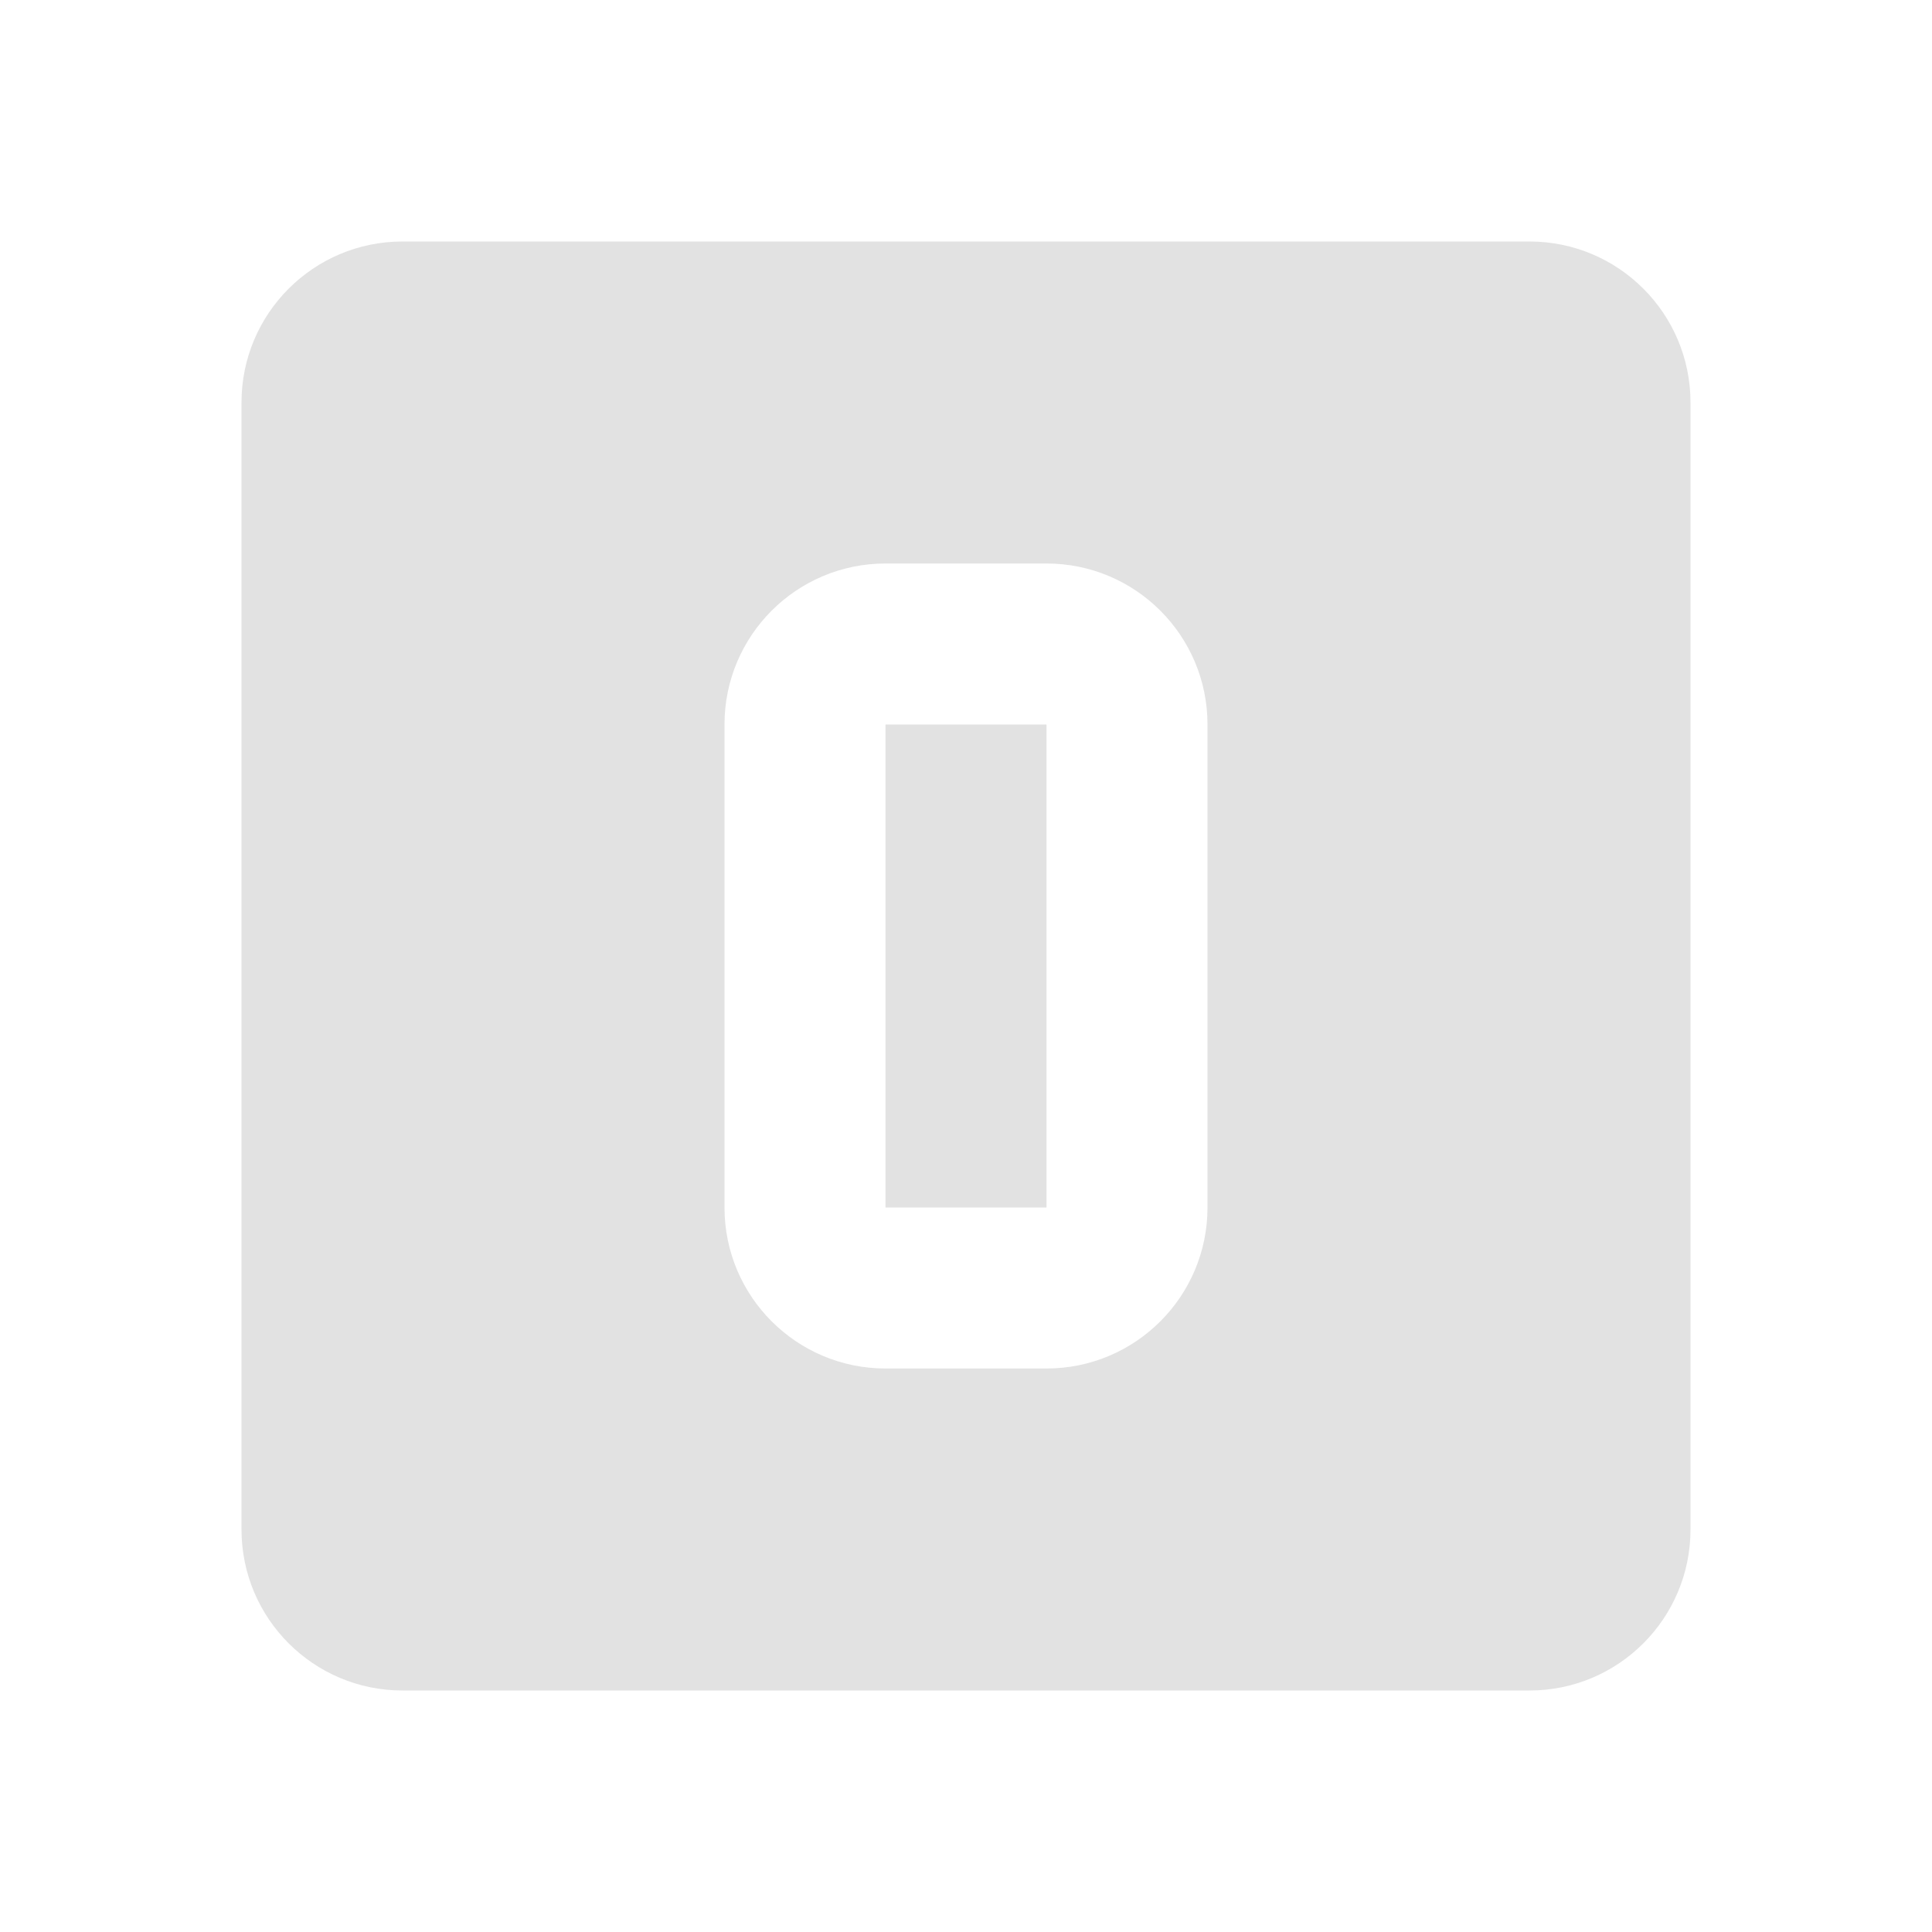
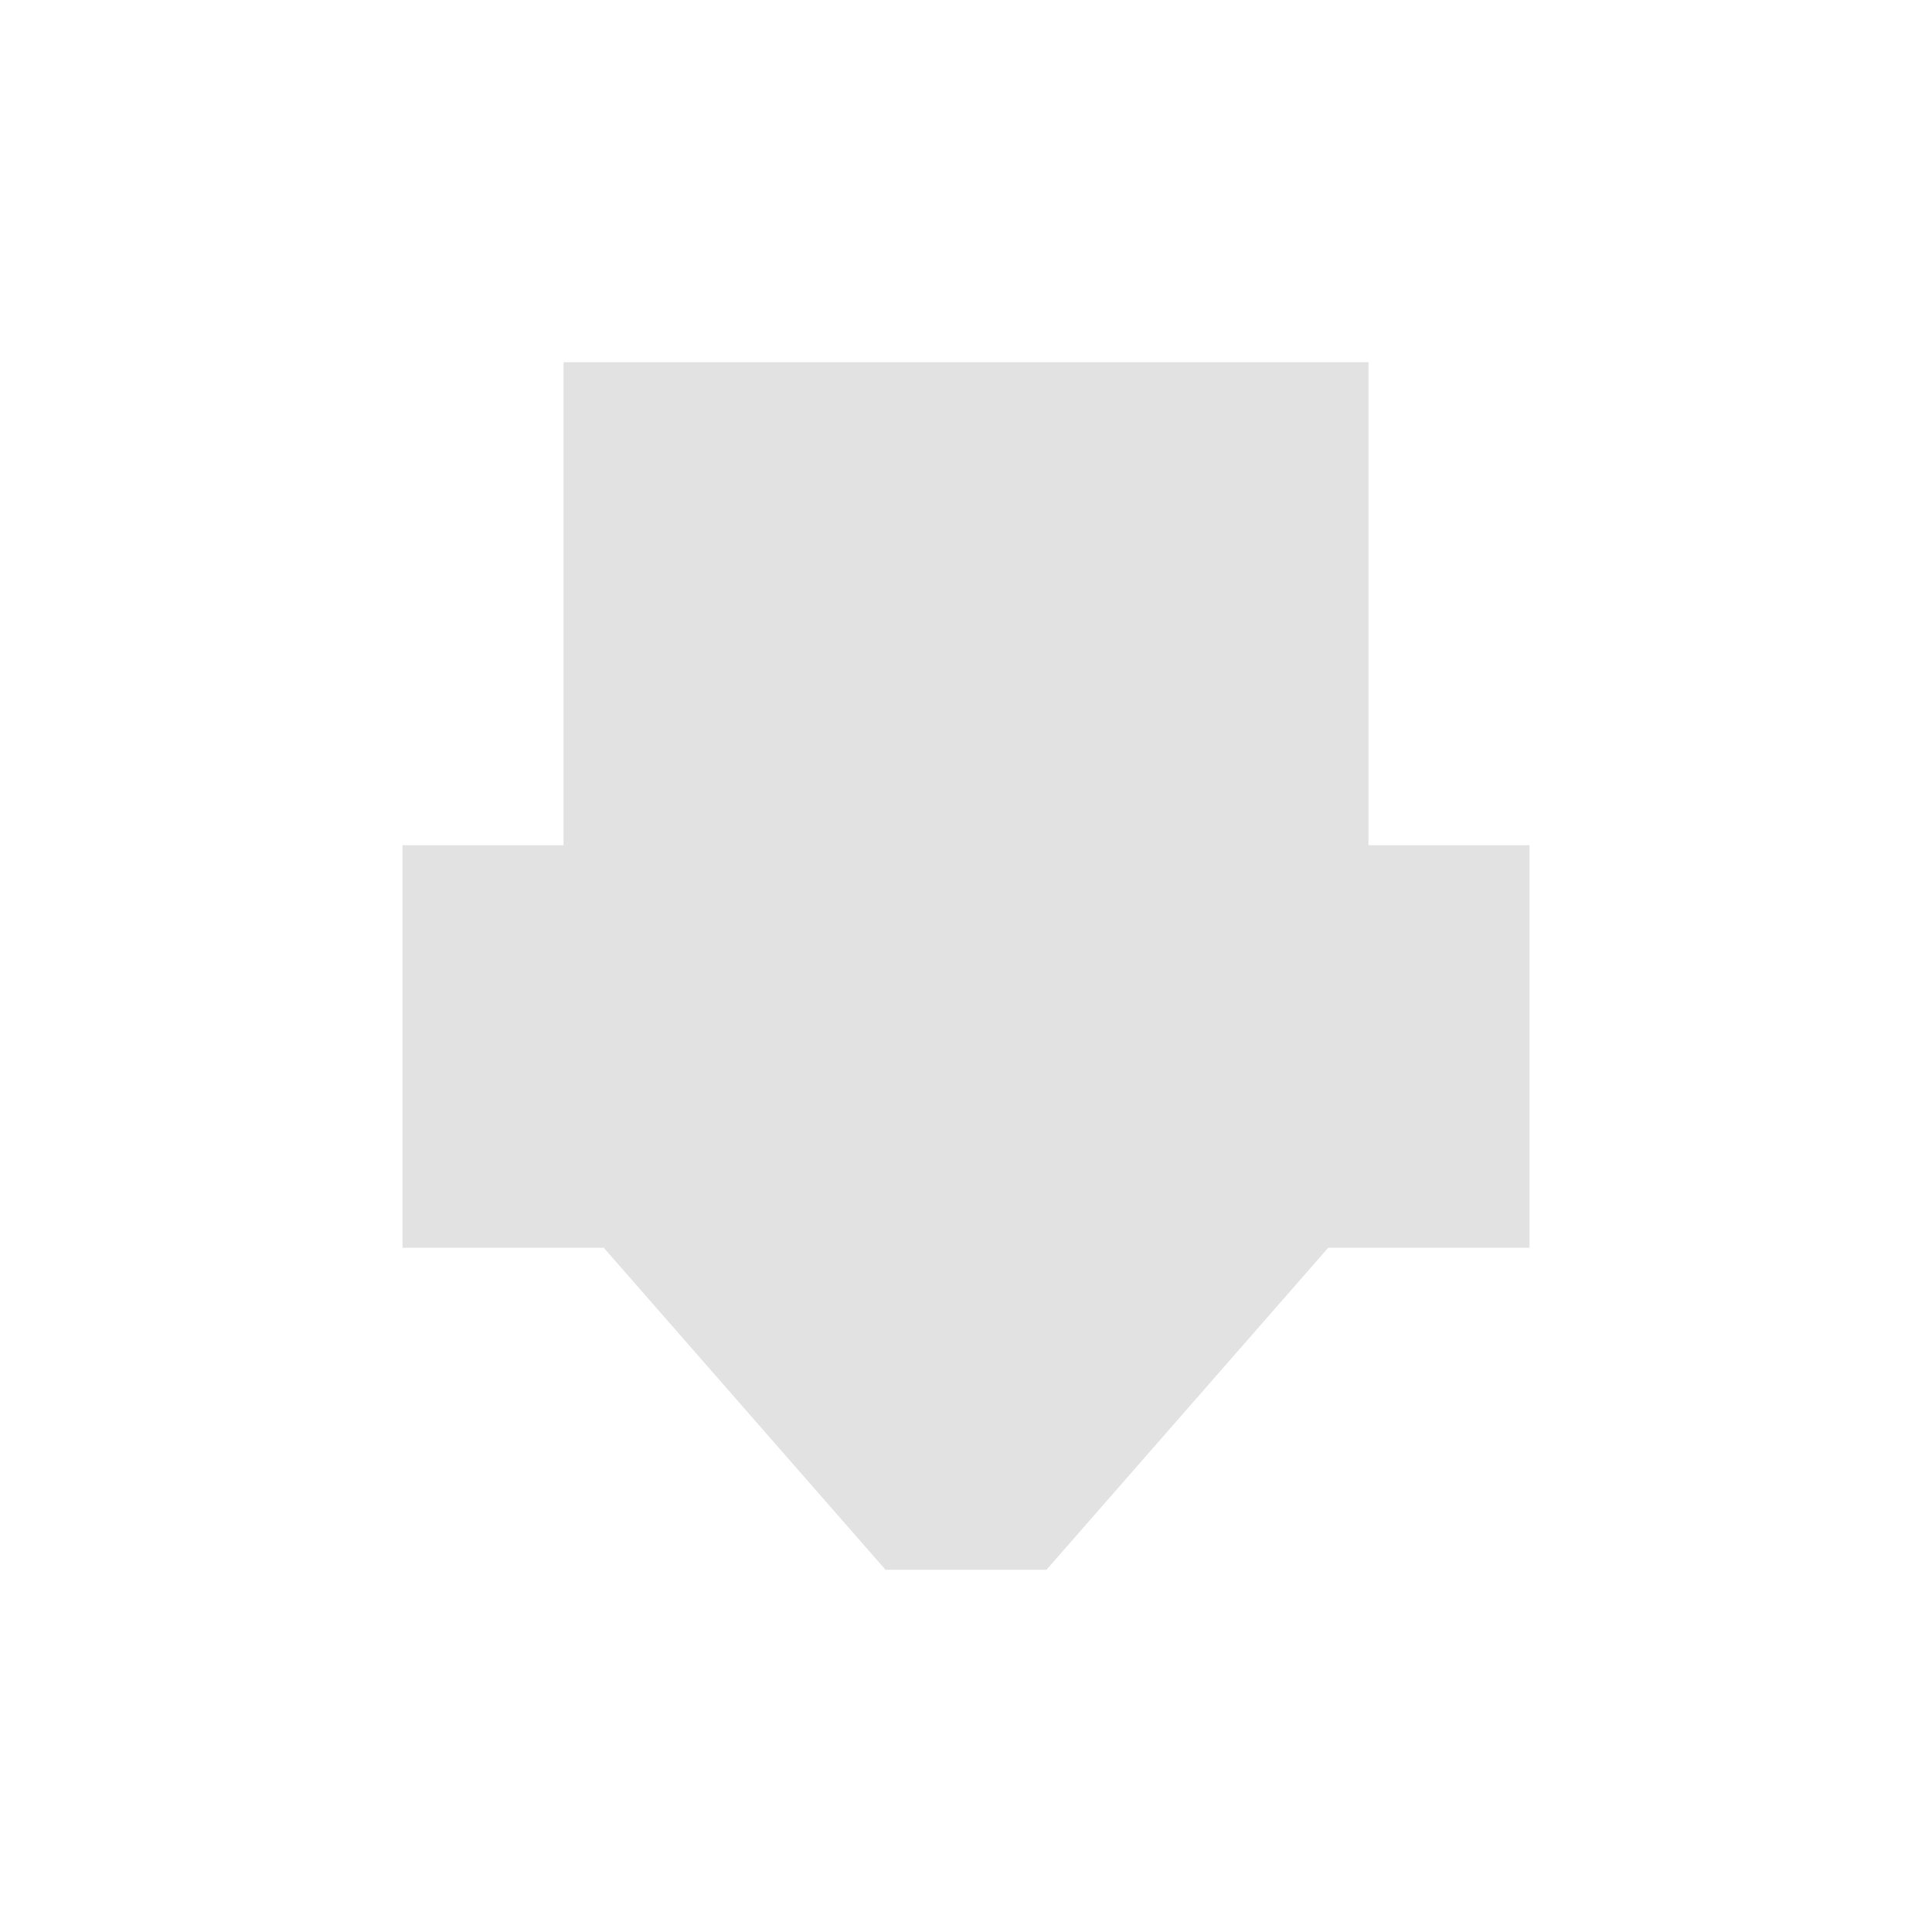
- <svg xmlns="http://www.w3.org/2000/svg" version="1.1" width="24" height="24" viewBox="0 0 24 24" id="svg1087">
-   <defs id="defs1091" />
-   <path d="M19,3A2,2 0 0,1 21,5V19A2,2 0 0,1 19,21H5A2,2 0 0,1 3,19V5A2,2 0 0,1 5,3H19M11,7A2,2 0 0,0 9,9V15A2,2 0 0,0 11,17H13A2,2 0 0,0 15,15V9A2,2 0 0,0 13,7H11M11,9H13V15H11V9Z" id="path1085" style="fill:#e2e2e2" />
+ <svg xmlns="http://www.w3.org/2000/svg" version="1.1" width="24" height="24" viewBox="0 0 24 24" id="svg892">
+   <defs id="defs896" />
+   <path d="m 7,4.5 h 10 v 6 h 2 v 5 h -2.5 l -3.5,4 h -2 l -3.5,-4 H 5 v -5 h 2 v -6" id="path890" style="fill:#e2e2e2" />
</svg>
